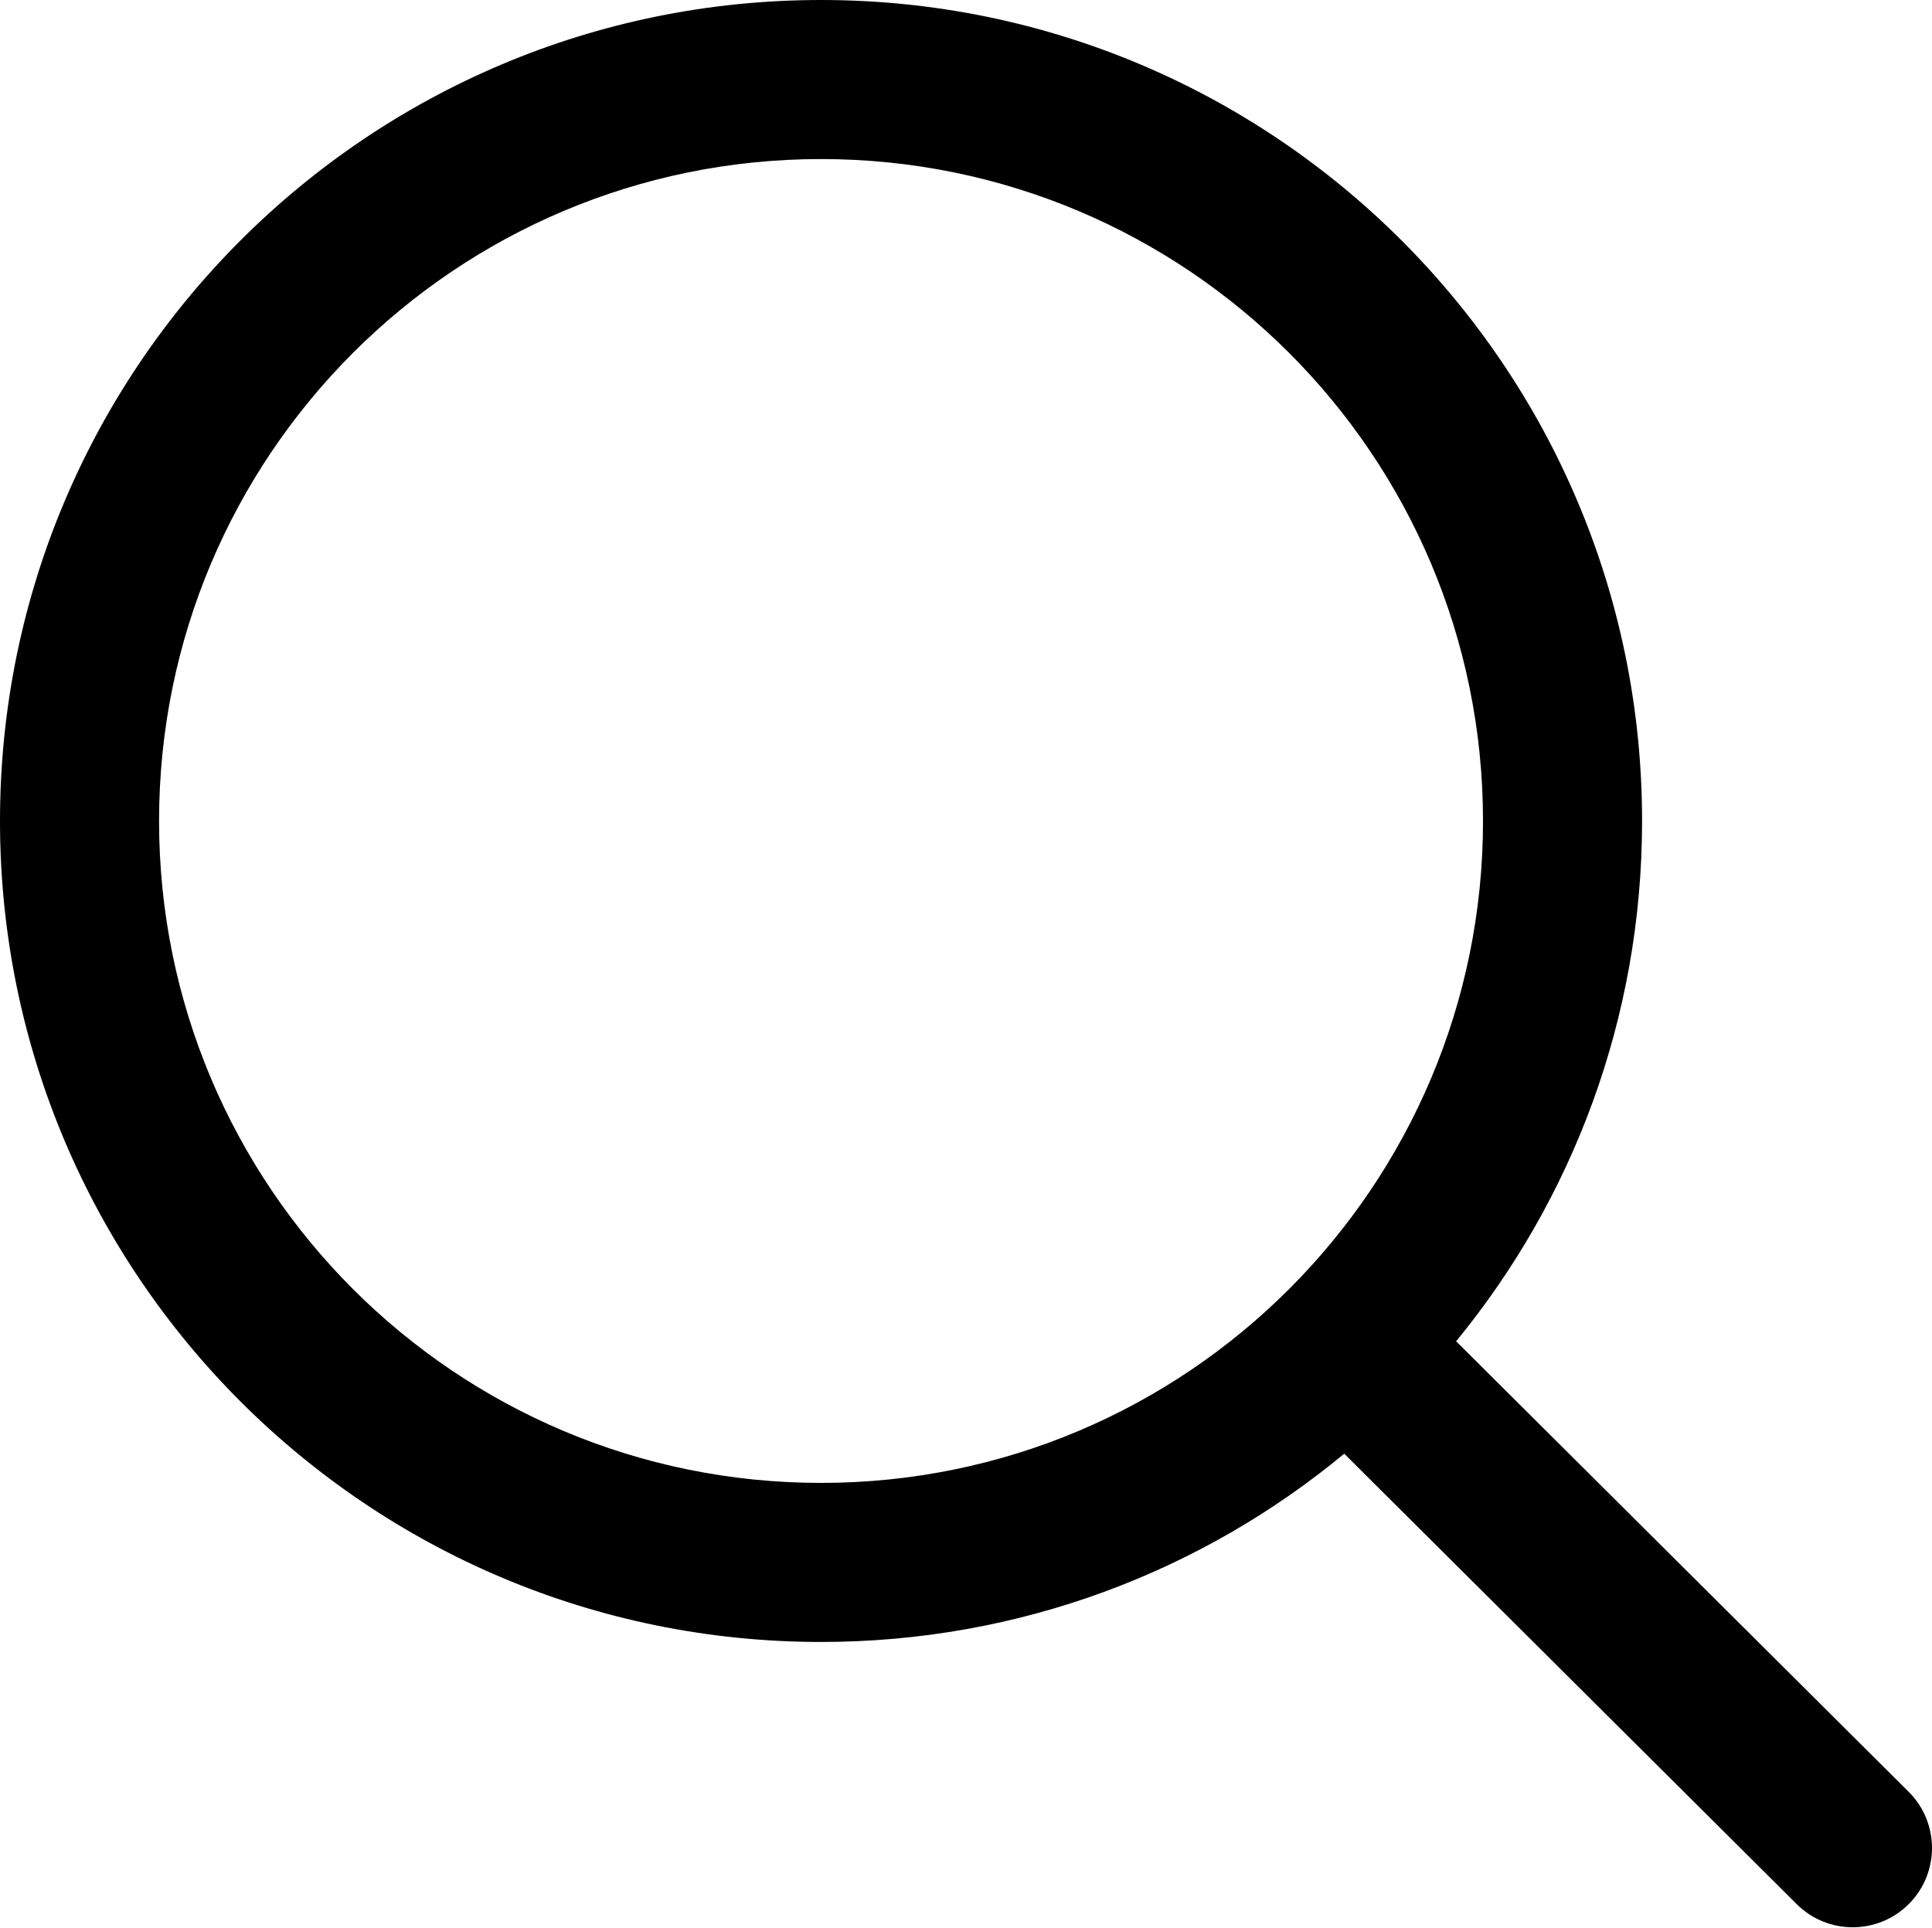
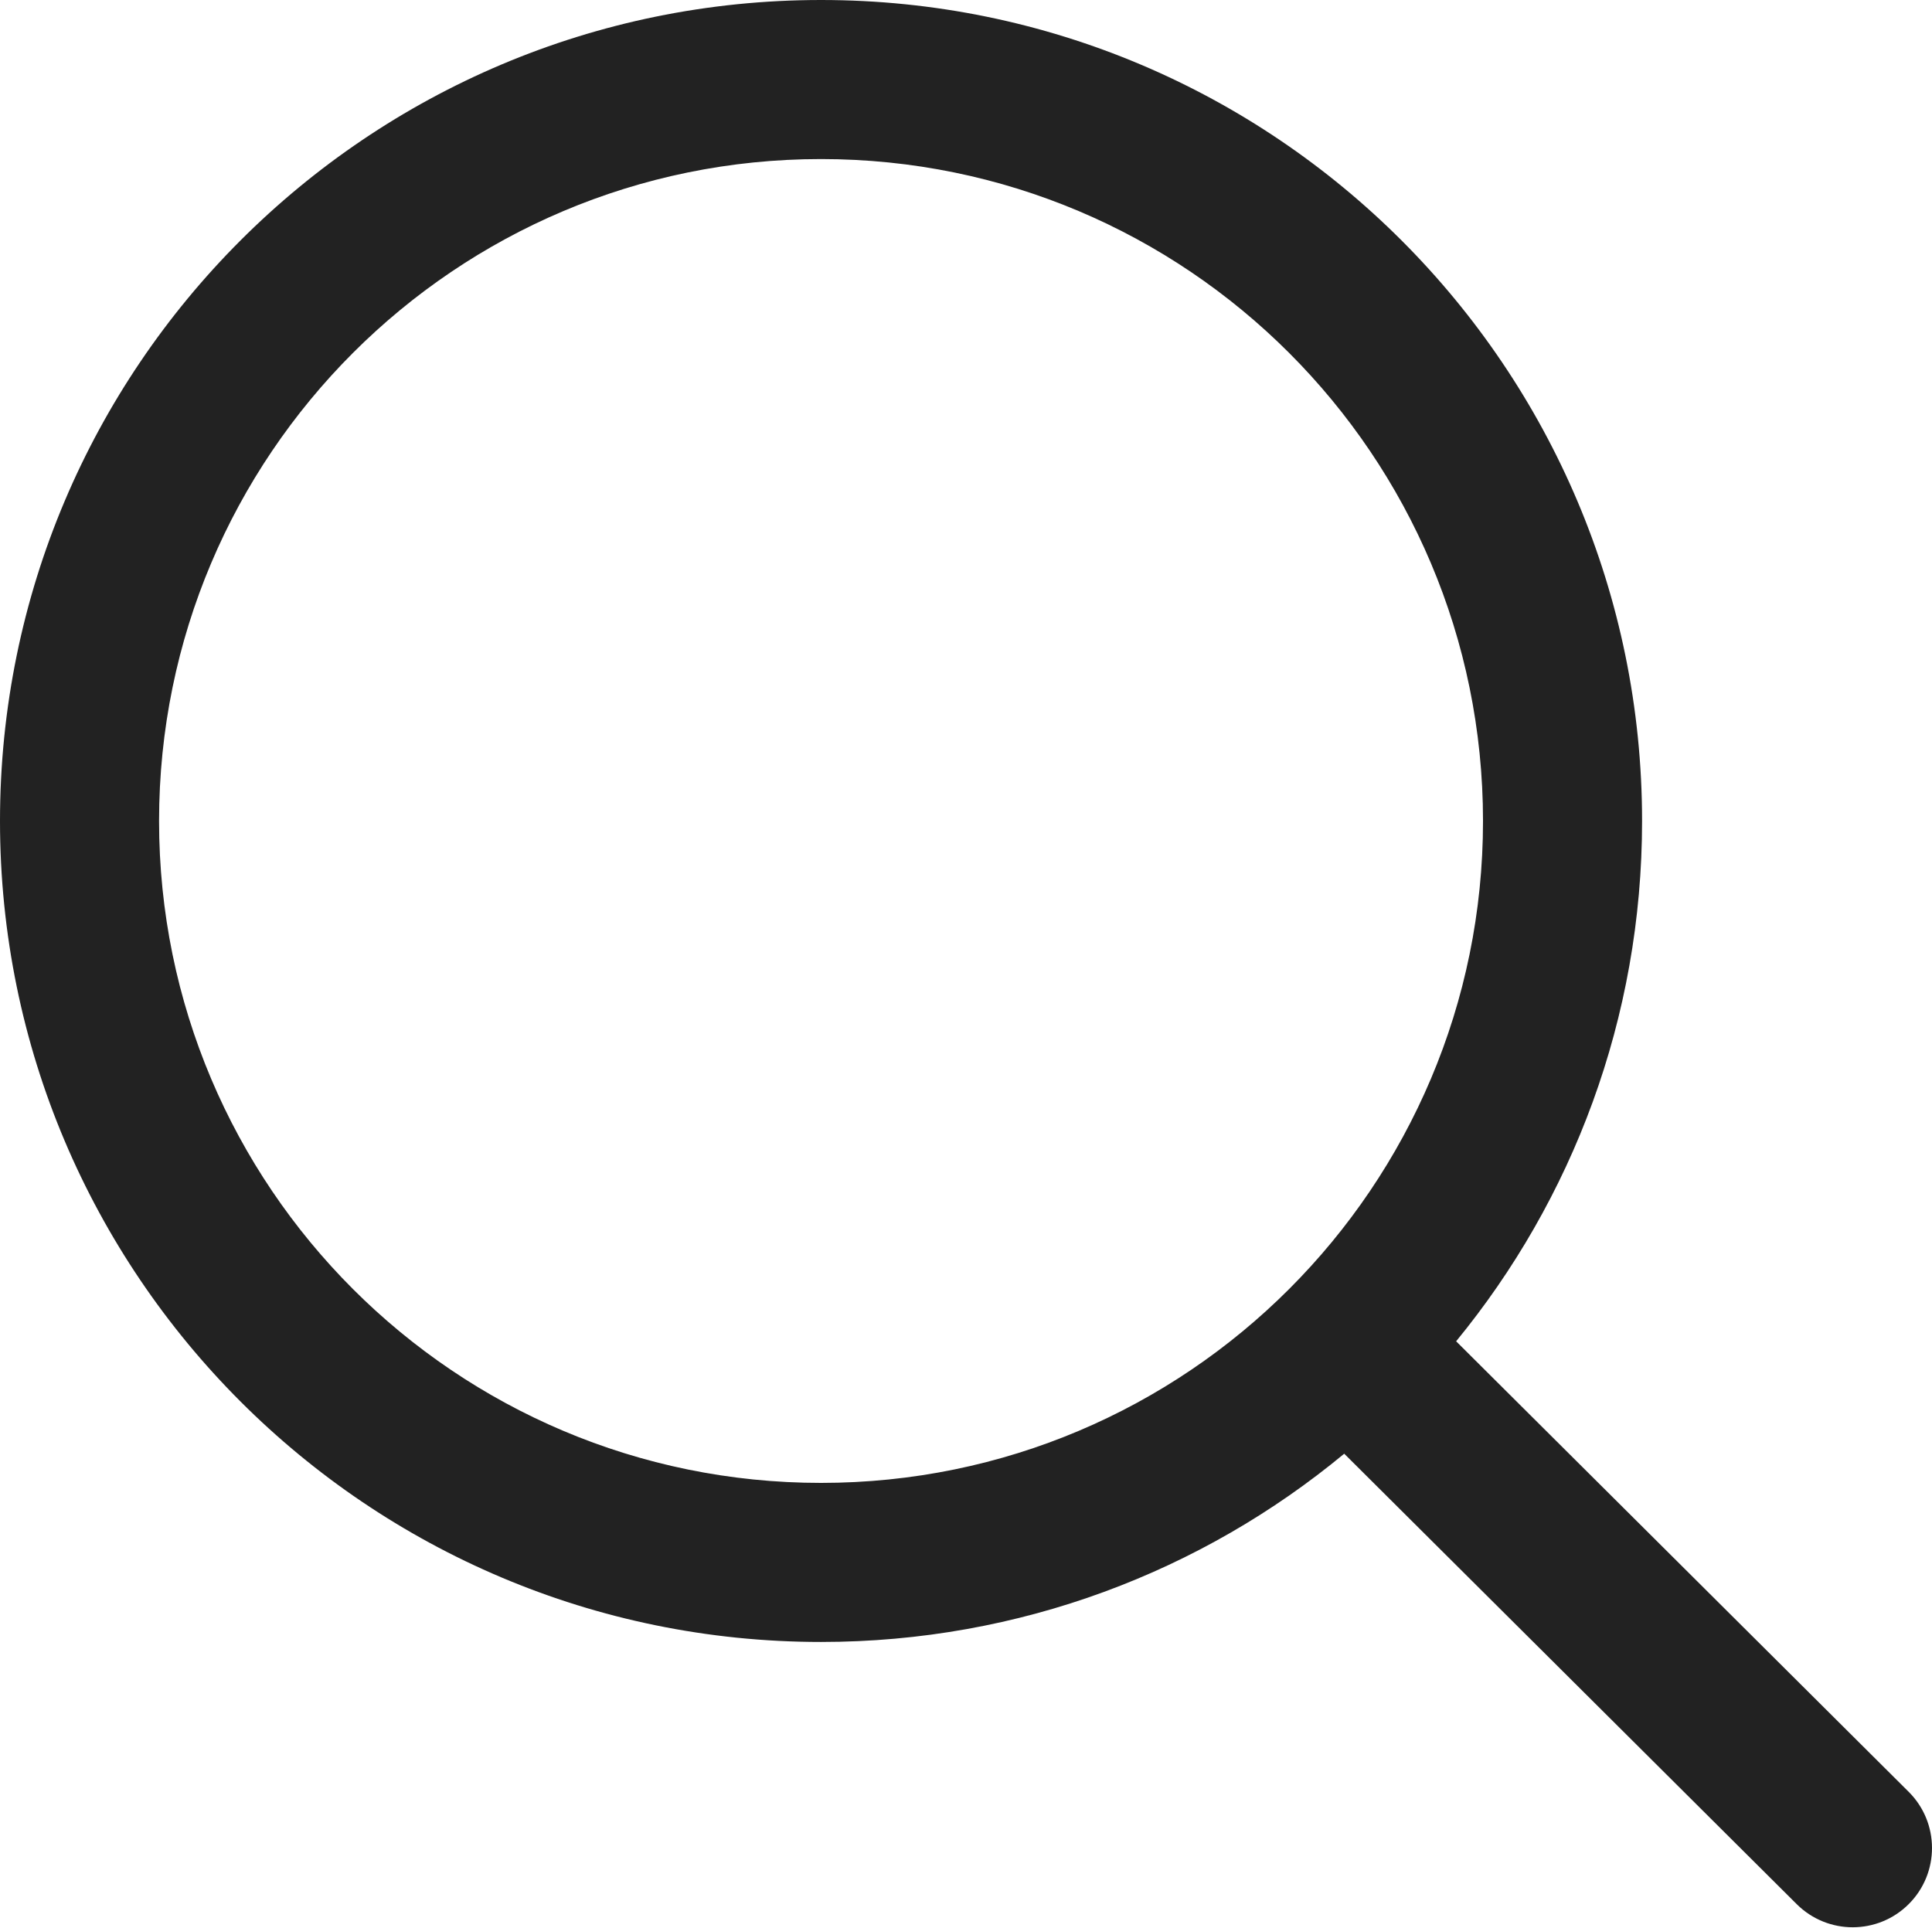
- <svg xmlns="http://www.w3.org/2000/svg" shape-rendering="geometricPrecision" text-rendering="geometricPrecision" image-rendering="optimizeQuality" fill-rule="evenodd" clip-rule="evenodd" viewBox="0 0 512 510.784">
-   <path fill-rule="nonzero" d="M217.587 0c60.082 0 114.478 24.36 153.849 63.73 39.371 39.371 63.731 93.782 63.731 153.857 0 52.338-18.484 100.353-49.276 137.893l119.914 119.387c8.228 8.183 8.264 21.495.081 29.722s-21.495 8.264-29.722.081l-119.93-119.395c-37.641 31.166-85.957 49.892-138.647 49.892-60.075 0-114.486-24.36-153.857-63.731C24.36 332.065 0 277.669 0 217.587 0 157.512 24.36 103.101 63.73 63.73 103.101 24.36 157.512 0 217.587 0zm124.046 93.533c-31.737-31.737-75.605-51.379-124.046-51.379-48.448 0-92.317 19.642-124.054 51.379-31.737 31.737-51.379 75.606-51.379 124.054 0 48.441 19.642 92.309 51.379 124.046 31.737 31.737 75.606 51.379 124.054 51.379 48.441 0 92.309-19.642 124.046-51.379 31.737-31.737 51.379-75.605 51.379-124.046 0-48.448-19.642-92.317-51.379-124.054z" />
+ <svg xmlns="http://www.w3.org/2000/svg" viewBox="0 0 512 510.784" width="512" height="510.784">
+   <path fill="#222222" fill-rule="nonzero" d="M217.587 0c60.082 0 114.478 24.36 153.849 63.73 39.371 39.371 63.731 93.782 63.731 153.857 0 52.338-18.484 100.353-49.276 137.893l119.914 119.387c8.228 8.183 8.264 21.495.081 29.722s-21.495 8.264-29.722.081l-119.93-119.395c-37.641 31.166-85.957 49.892-138.647 49.892-60.075 0-114.486-24.36-153.857-63.731C24.36 332.065 0 277.669 0 217.587 0 157.512 24.36 103.101 63.73 63.73 103.101 24.36 157.512 0 217.587 0zm124.046 93.533c-31.737-31.737-75.605-51.379-124.046-51.379-48.448 0-92.317 19.642-124.054 51.379-31.737 31.737-51.379 75.606-51.379 124.054 0 48.441 19.642 92.309 51.379 124.046 31.737 31.737 75.606 51.379 124.054 51.379 48.441 0 92.309-19.642 124.046-51.379 31.737-31.737 51.379-75.605 51.379-124.046 0-48.448-19.642-92.317-51.379-124.054z" />
</svg>
